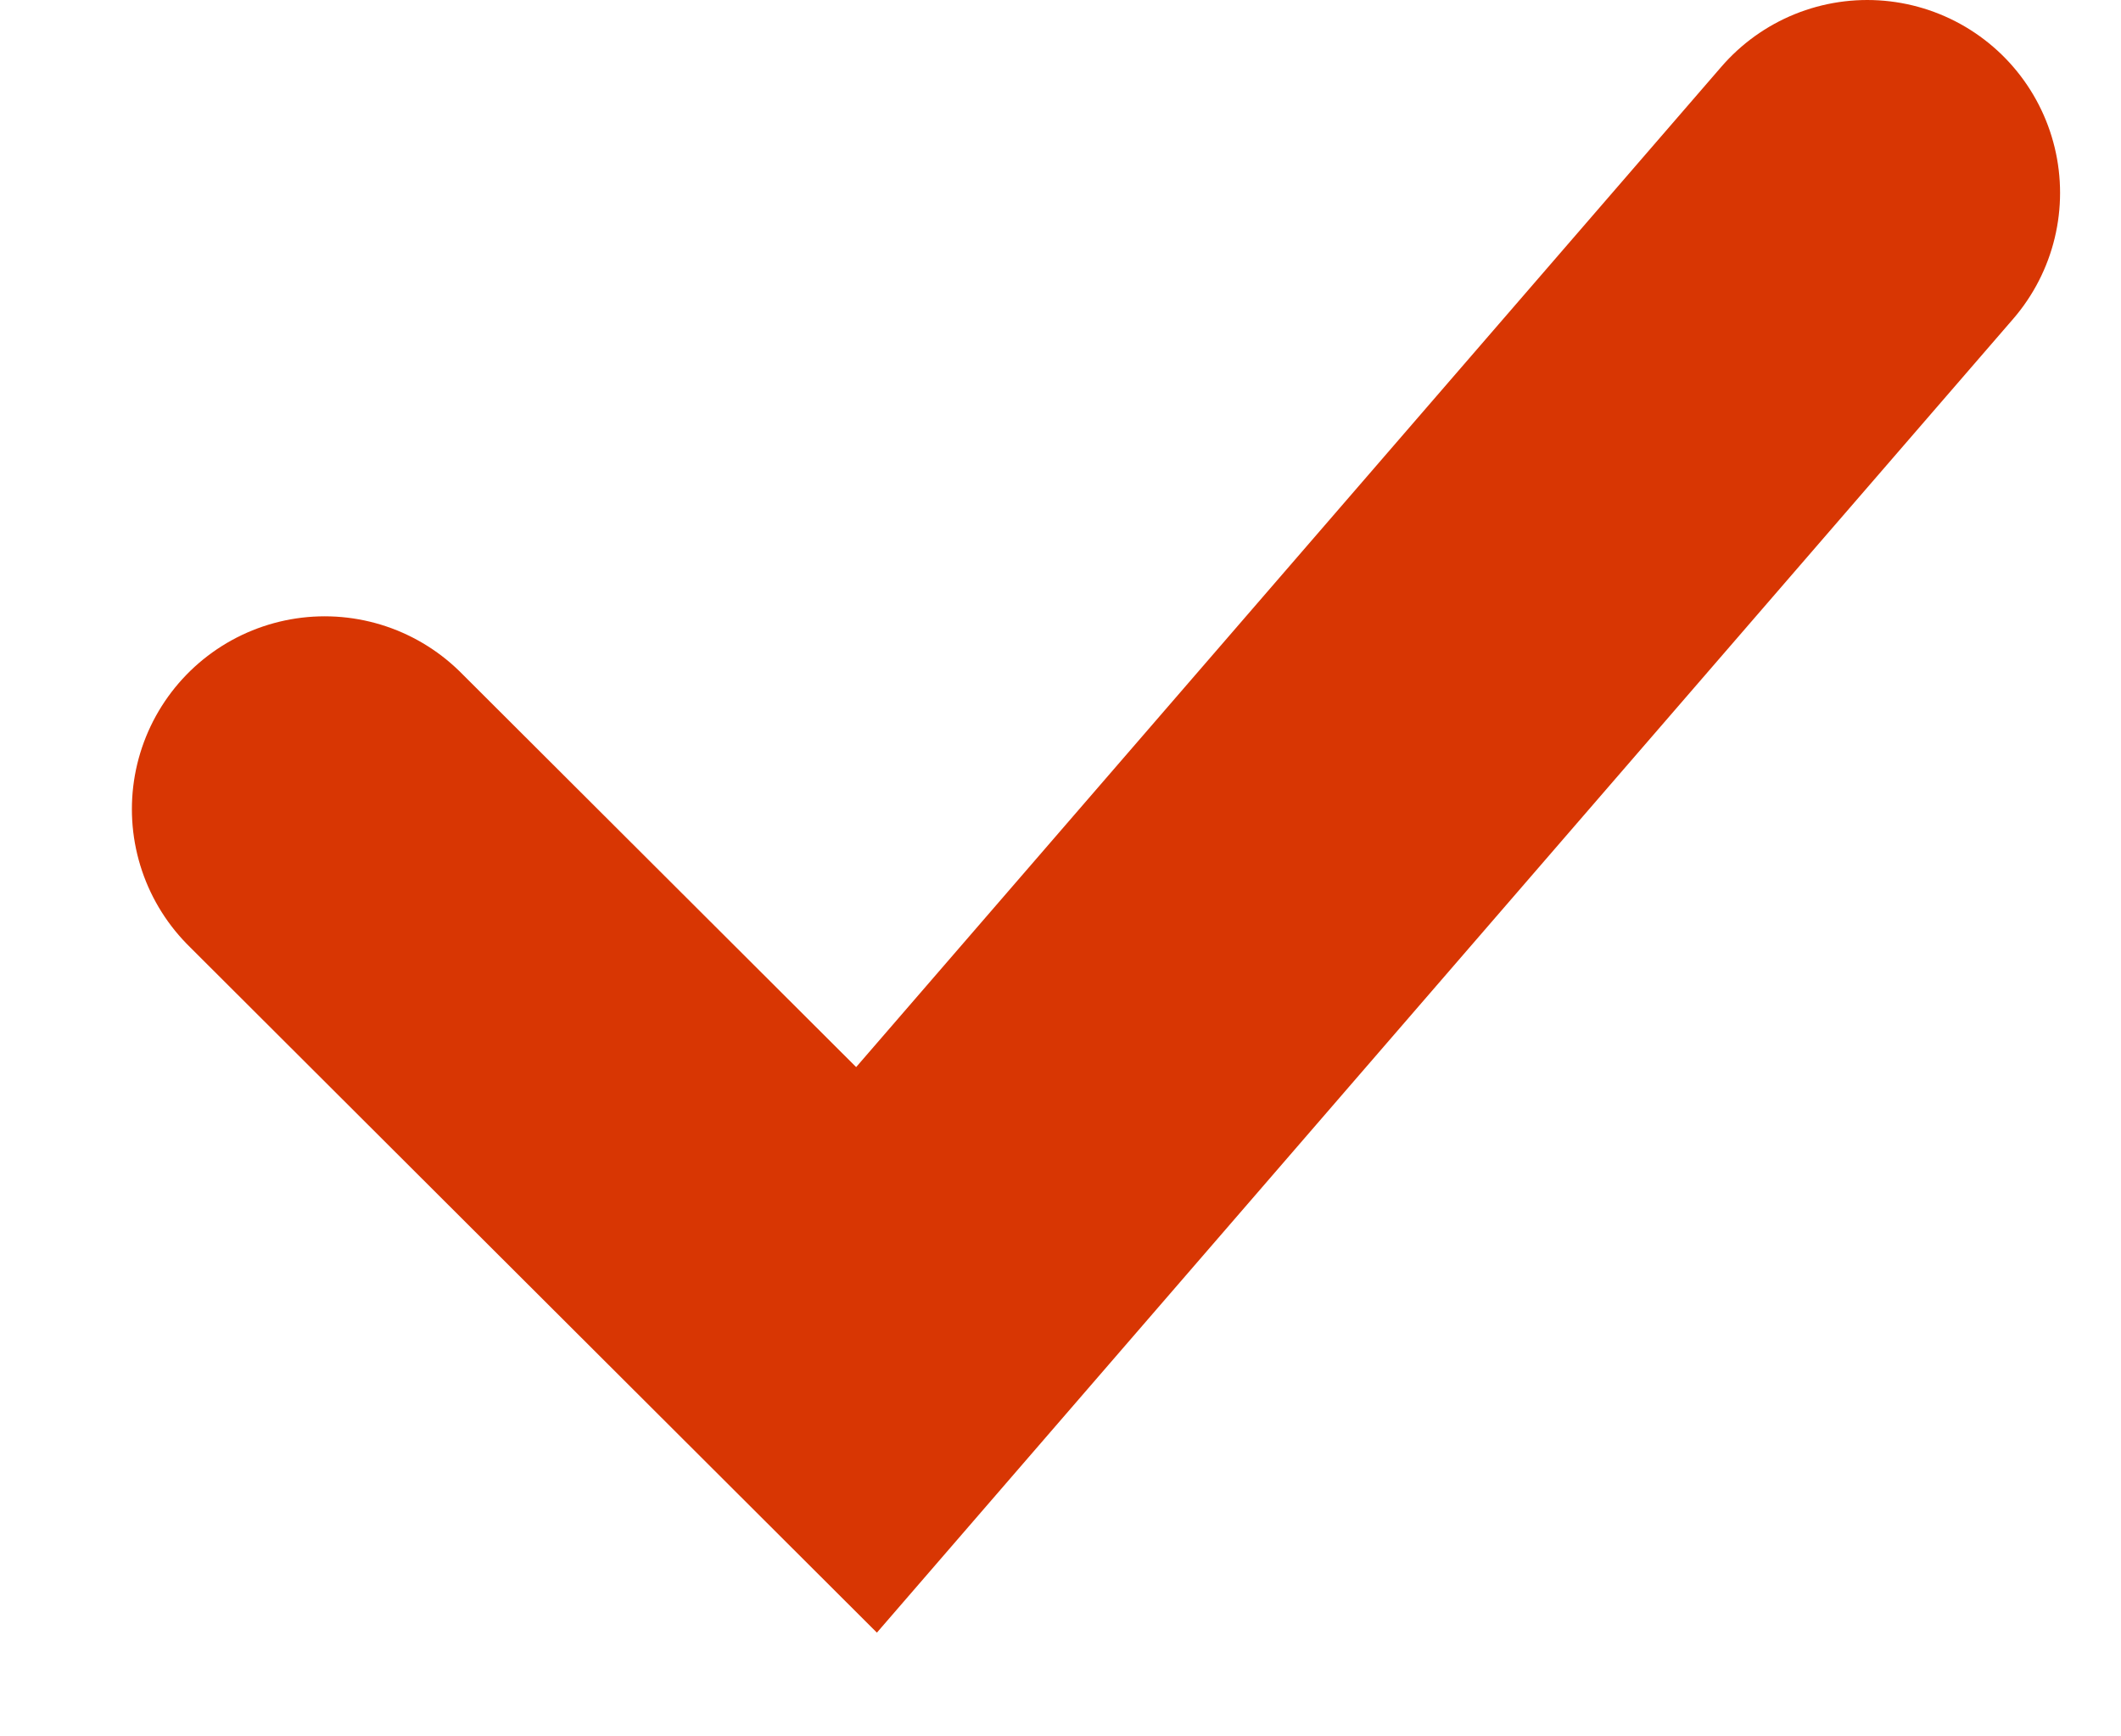
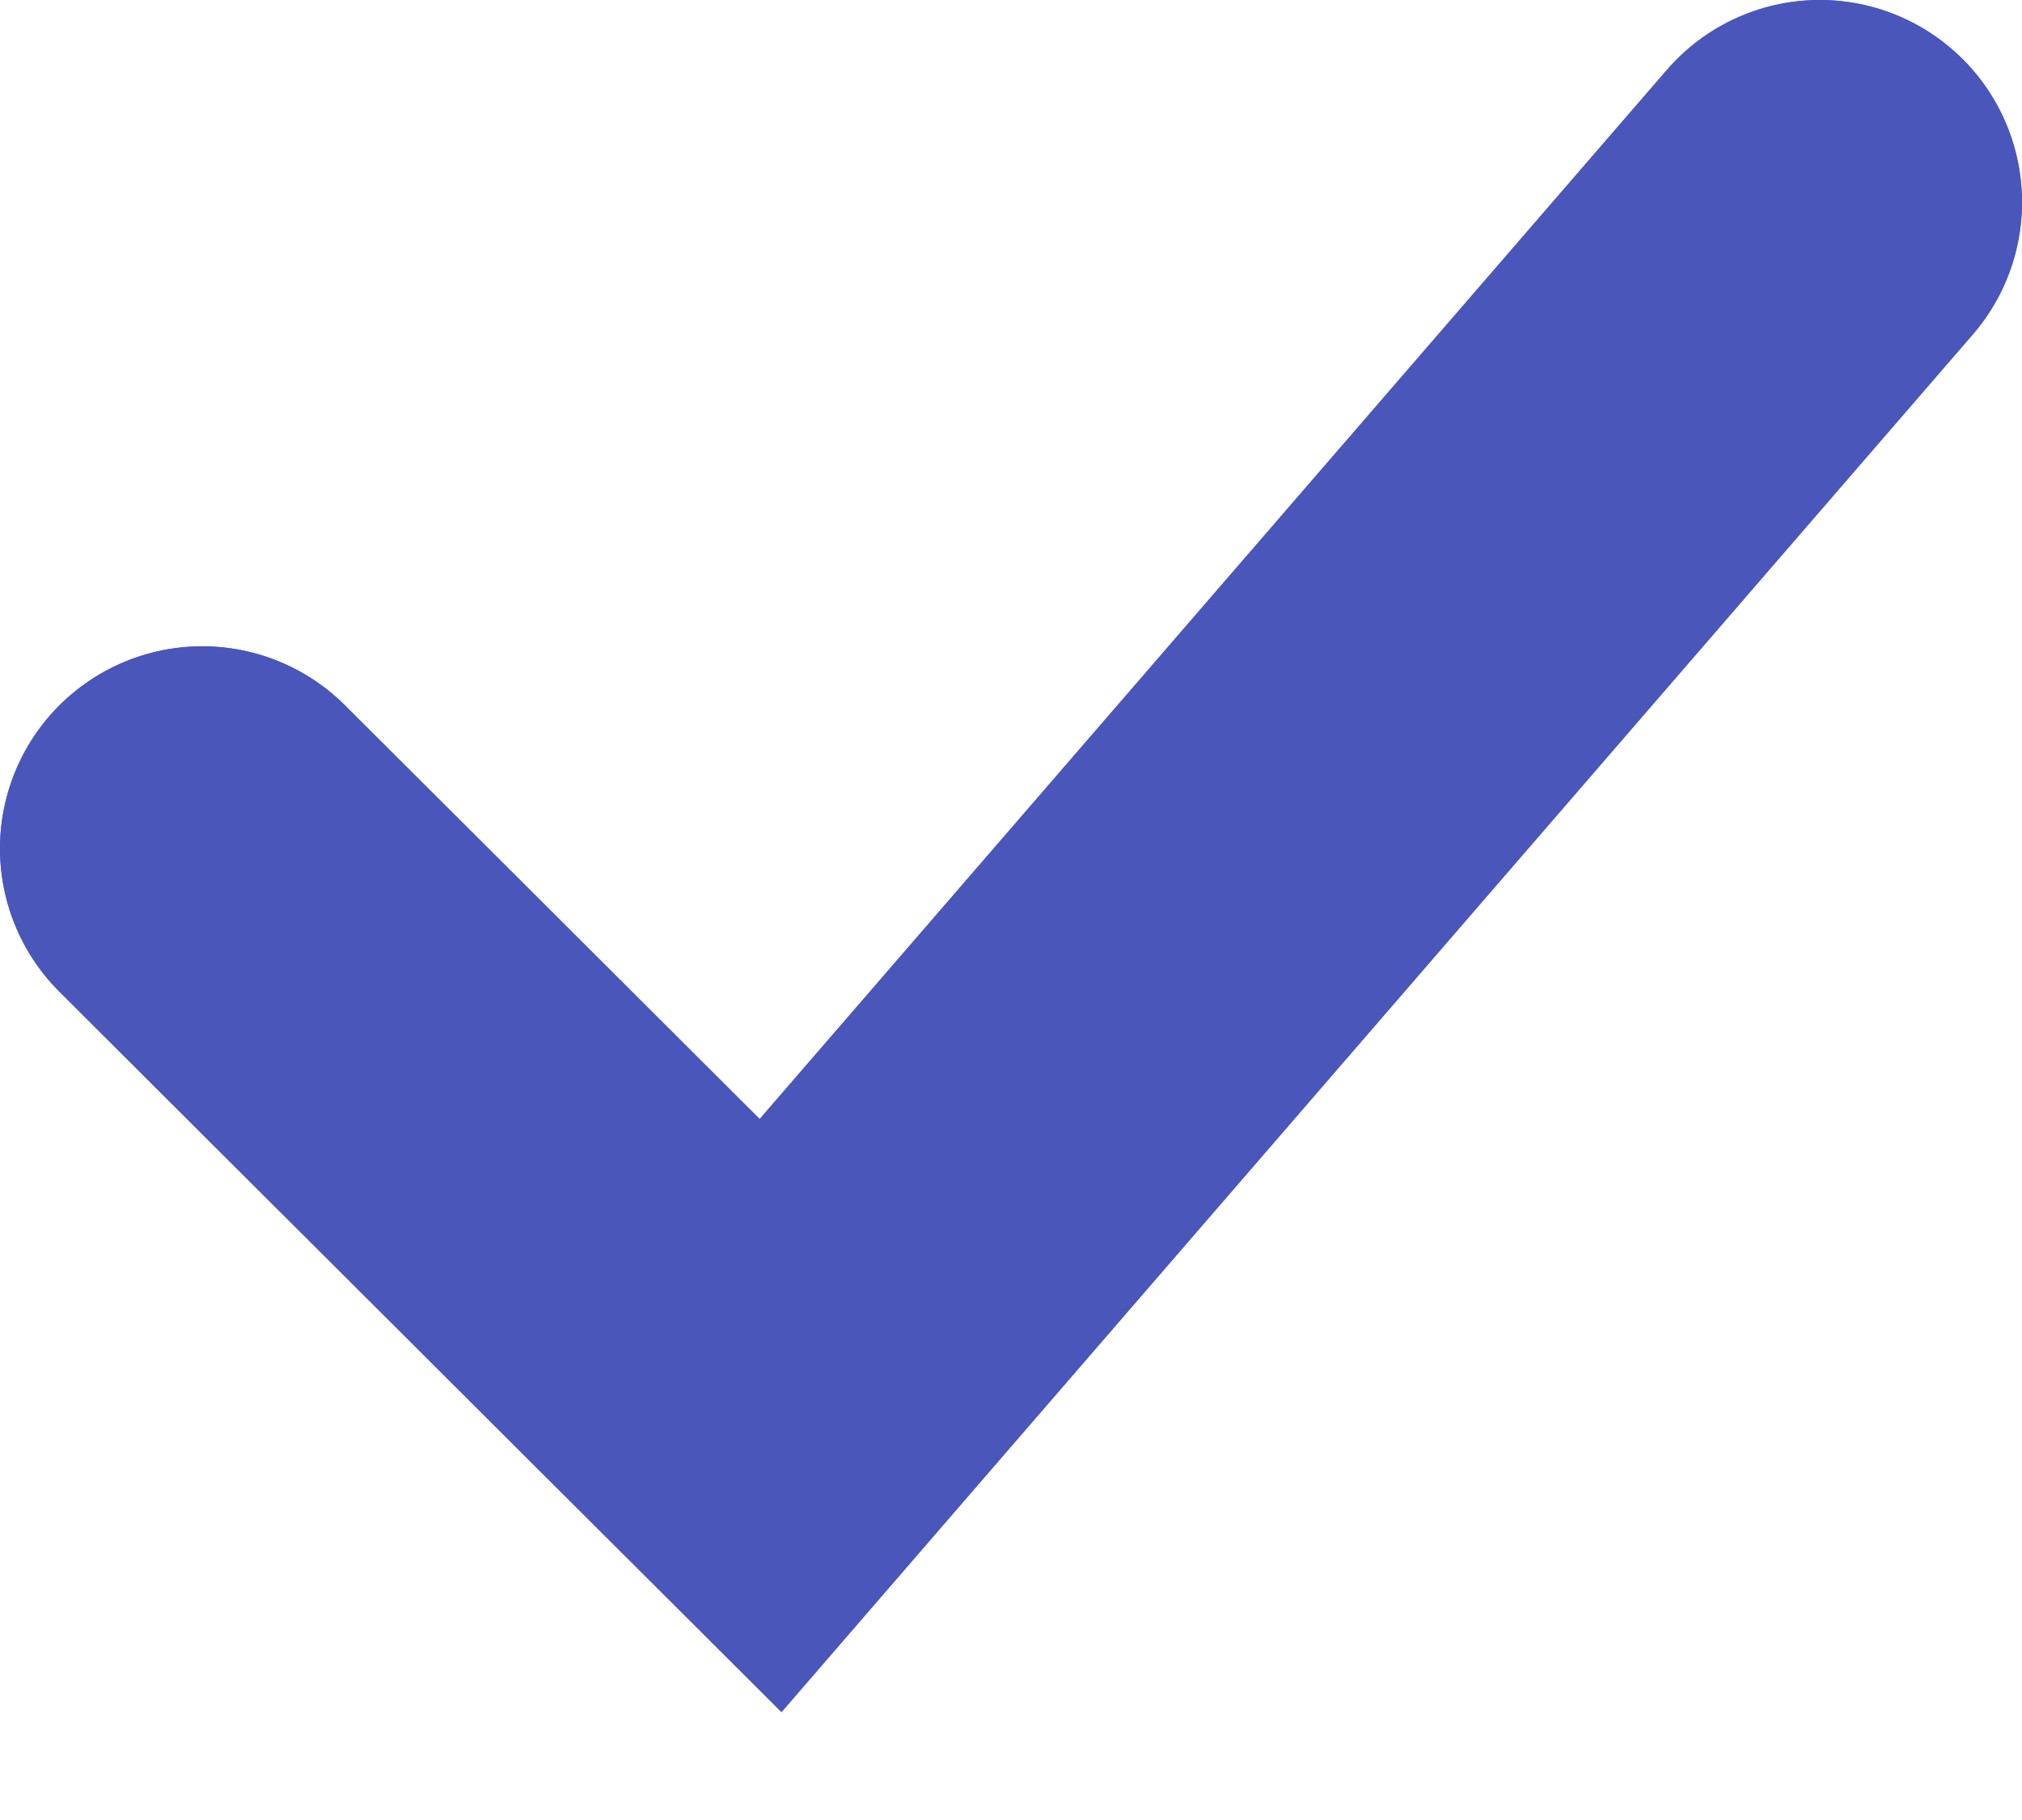
- <svg xmlns="http://www.w3.org/2000/svg" width="11" height="9" viewBox="0 0 11 9" fill="none">
-   <path d="M9.684 1L4.494 7L1.684 4.196" stroke="#D83603" stroke-width="2" stroke-linecap="round" />
+ <svg xmlns="http://www.w3.org/2000/svg" width="10" height="9" viewBox="0 0 10 9" fill="none">
+   <path d="M9 1L3.811 7L1 4.196" stroke="#3067F3" stroke-width="2" stroke-linecap="round" />
+   <path d="M9 1L3.811 7L1 4.196" stroke="#4A56BA" stroke-width="2" stroke-linecap="round" />
</svg>
